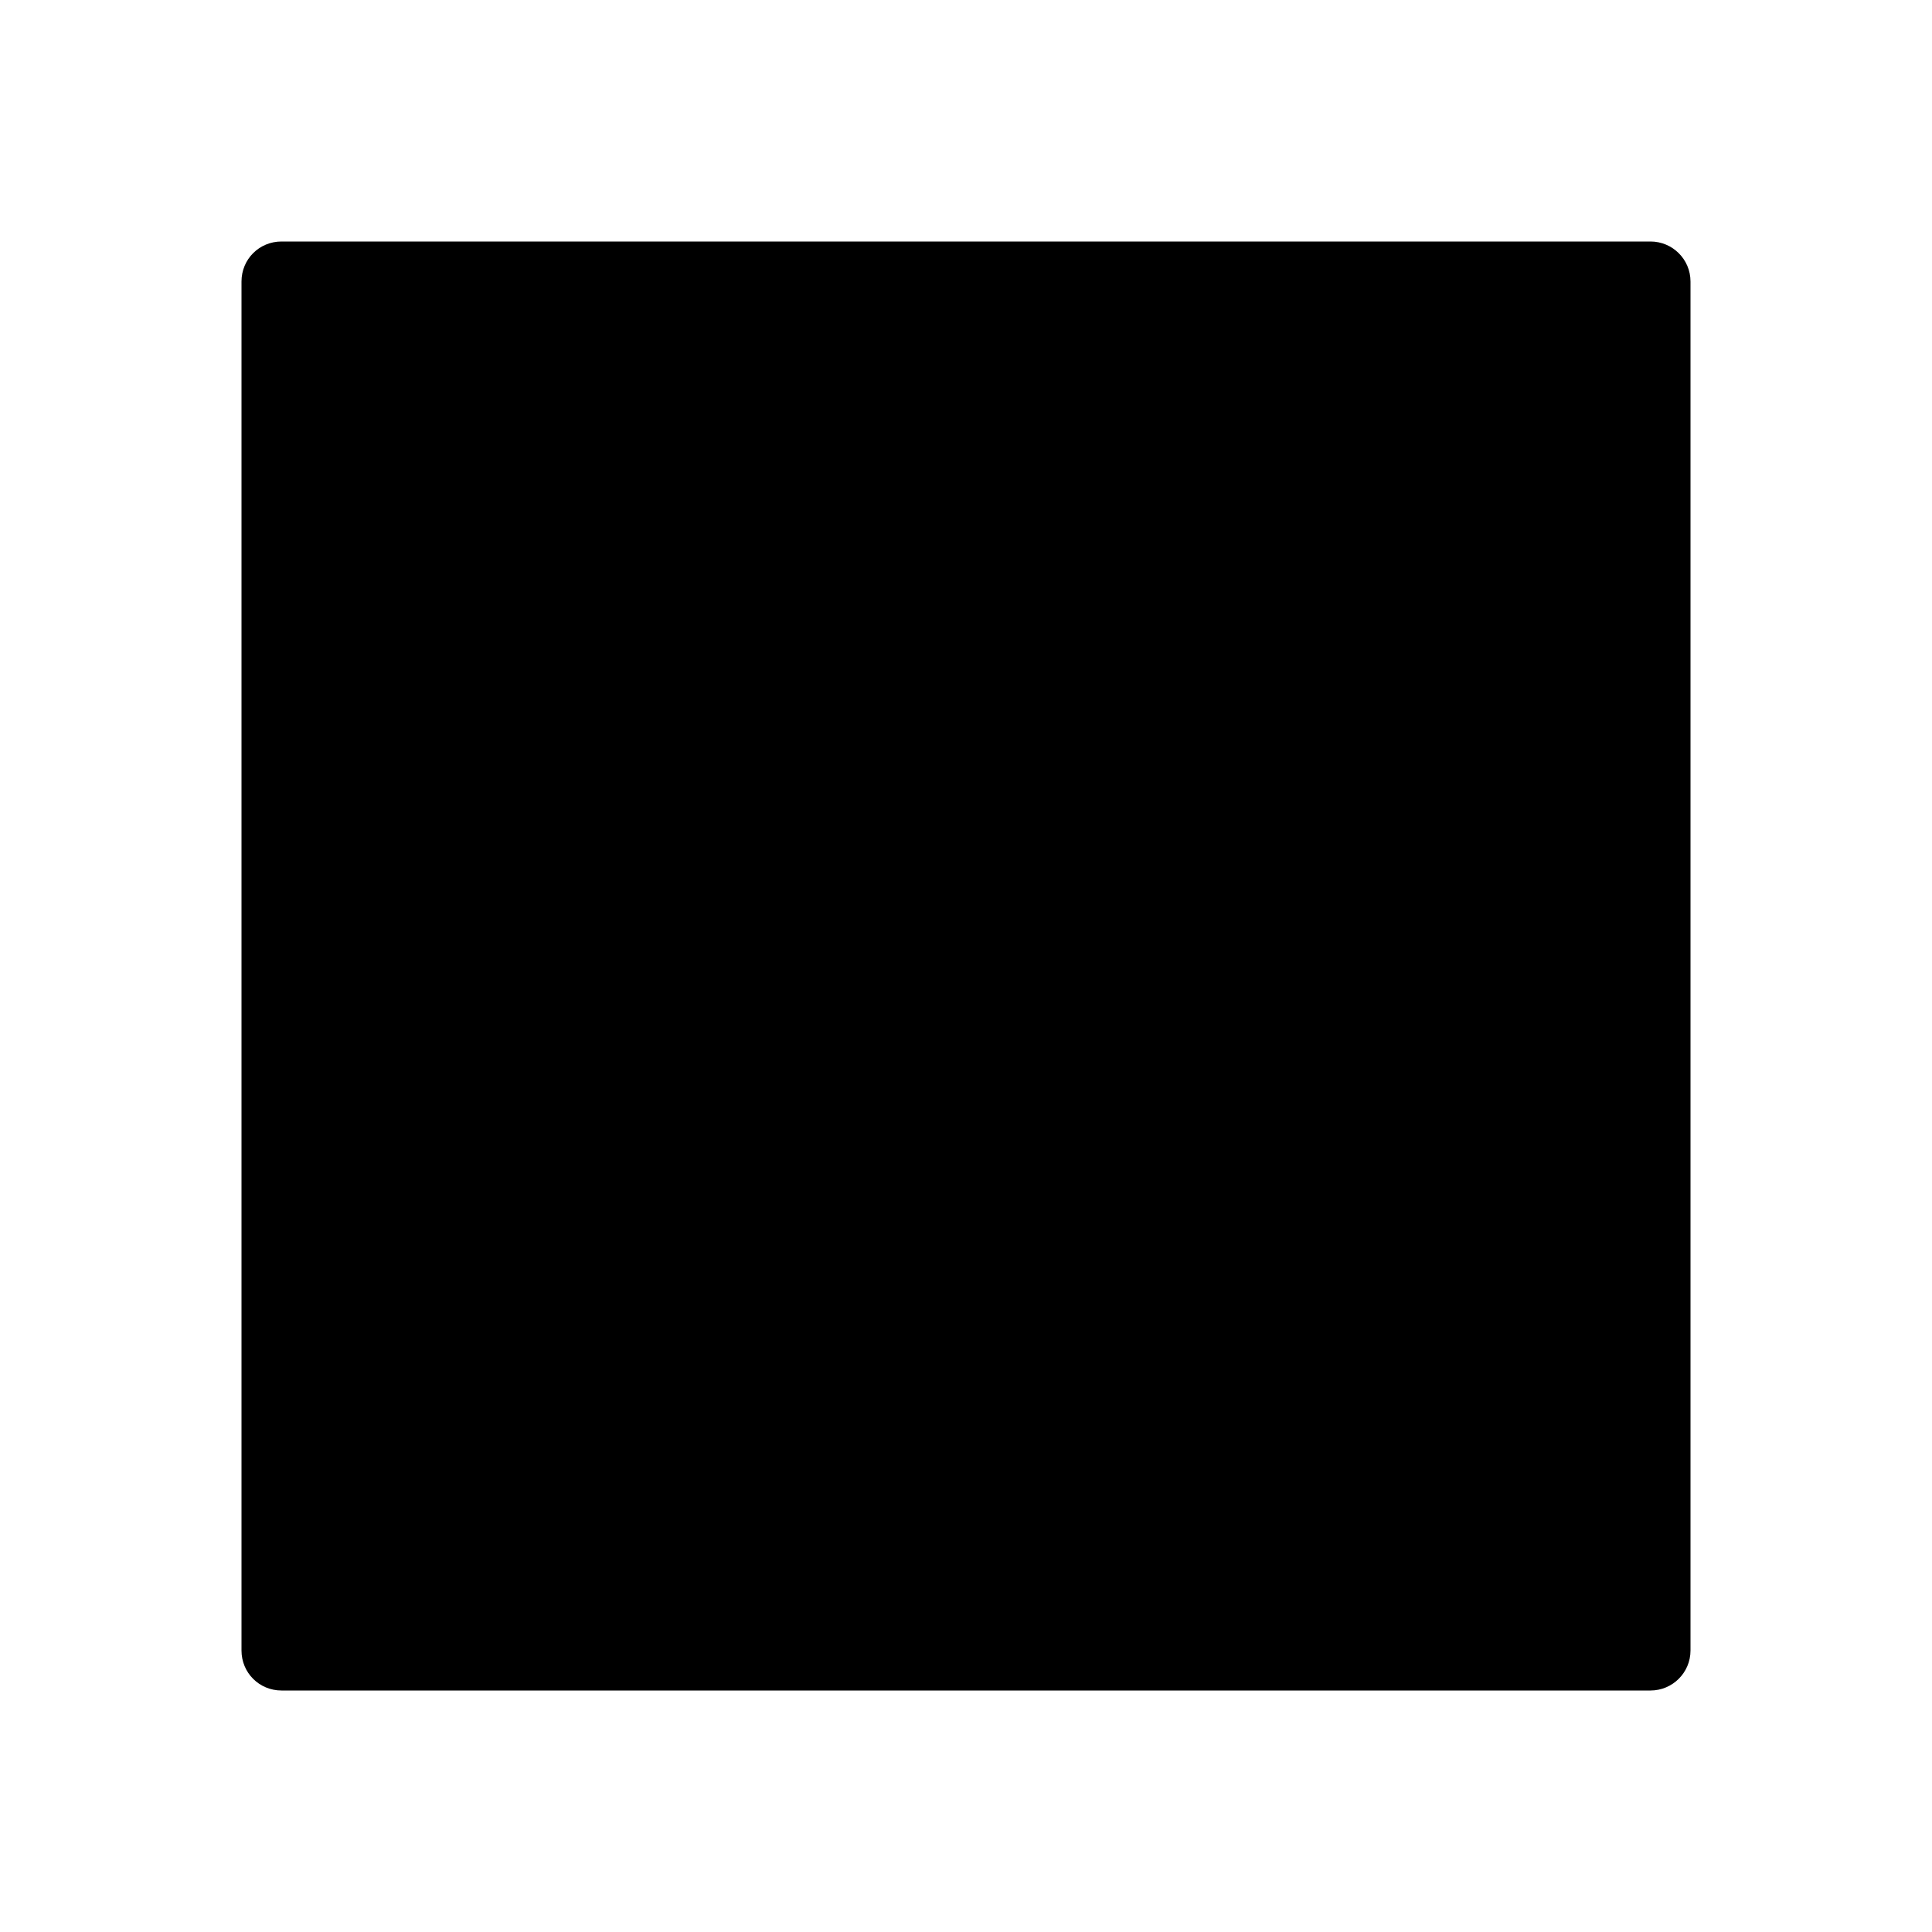
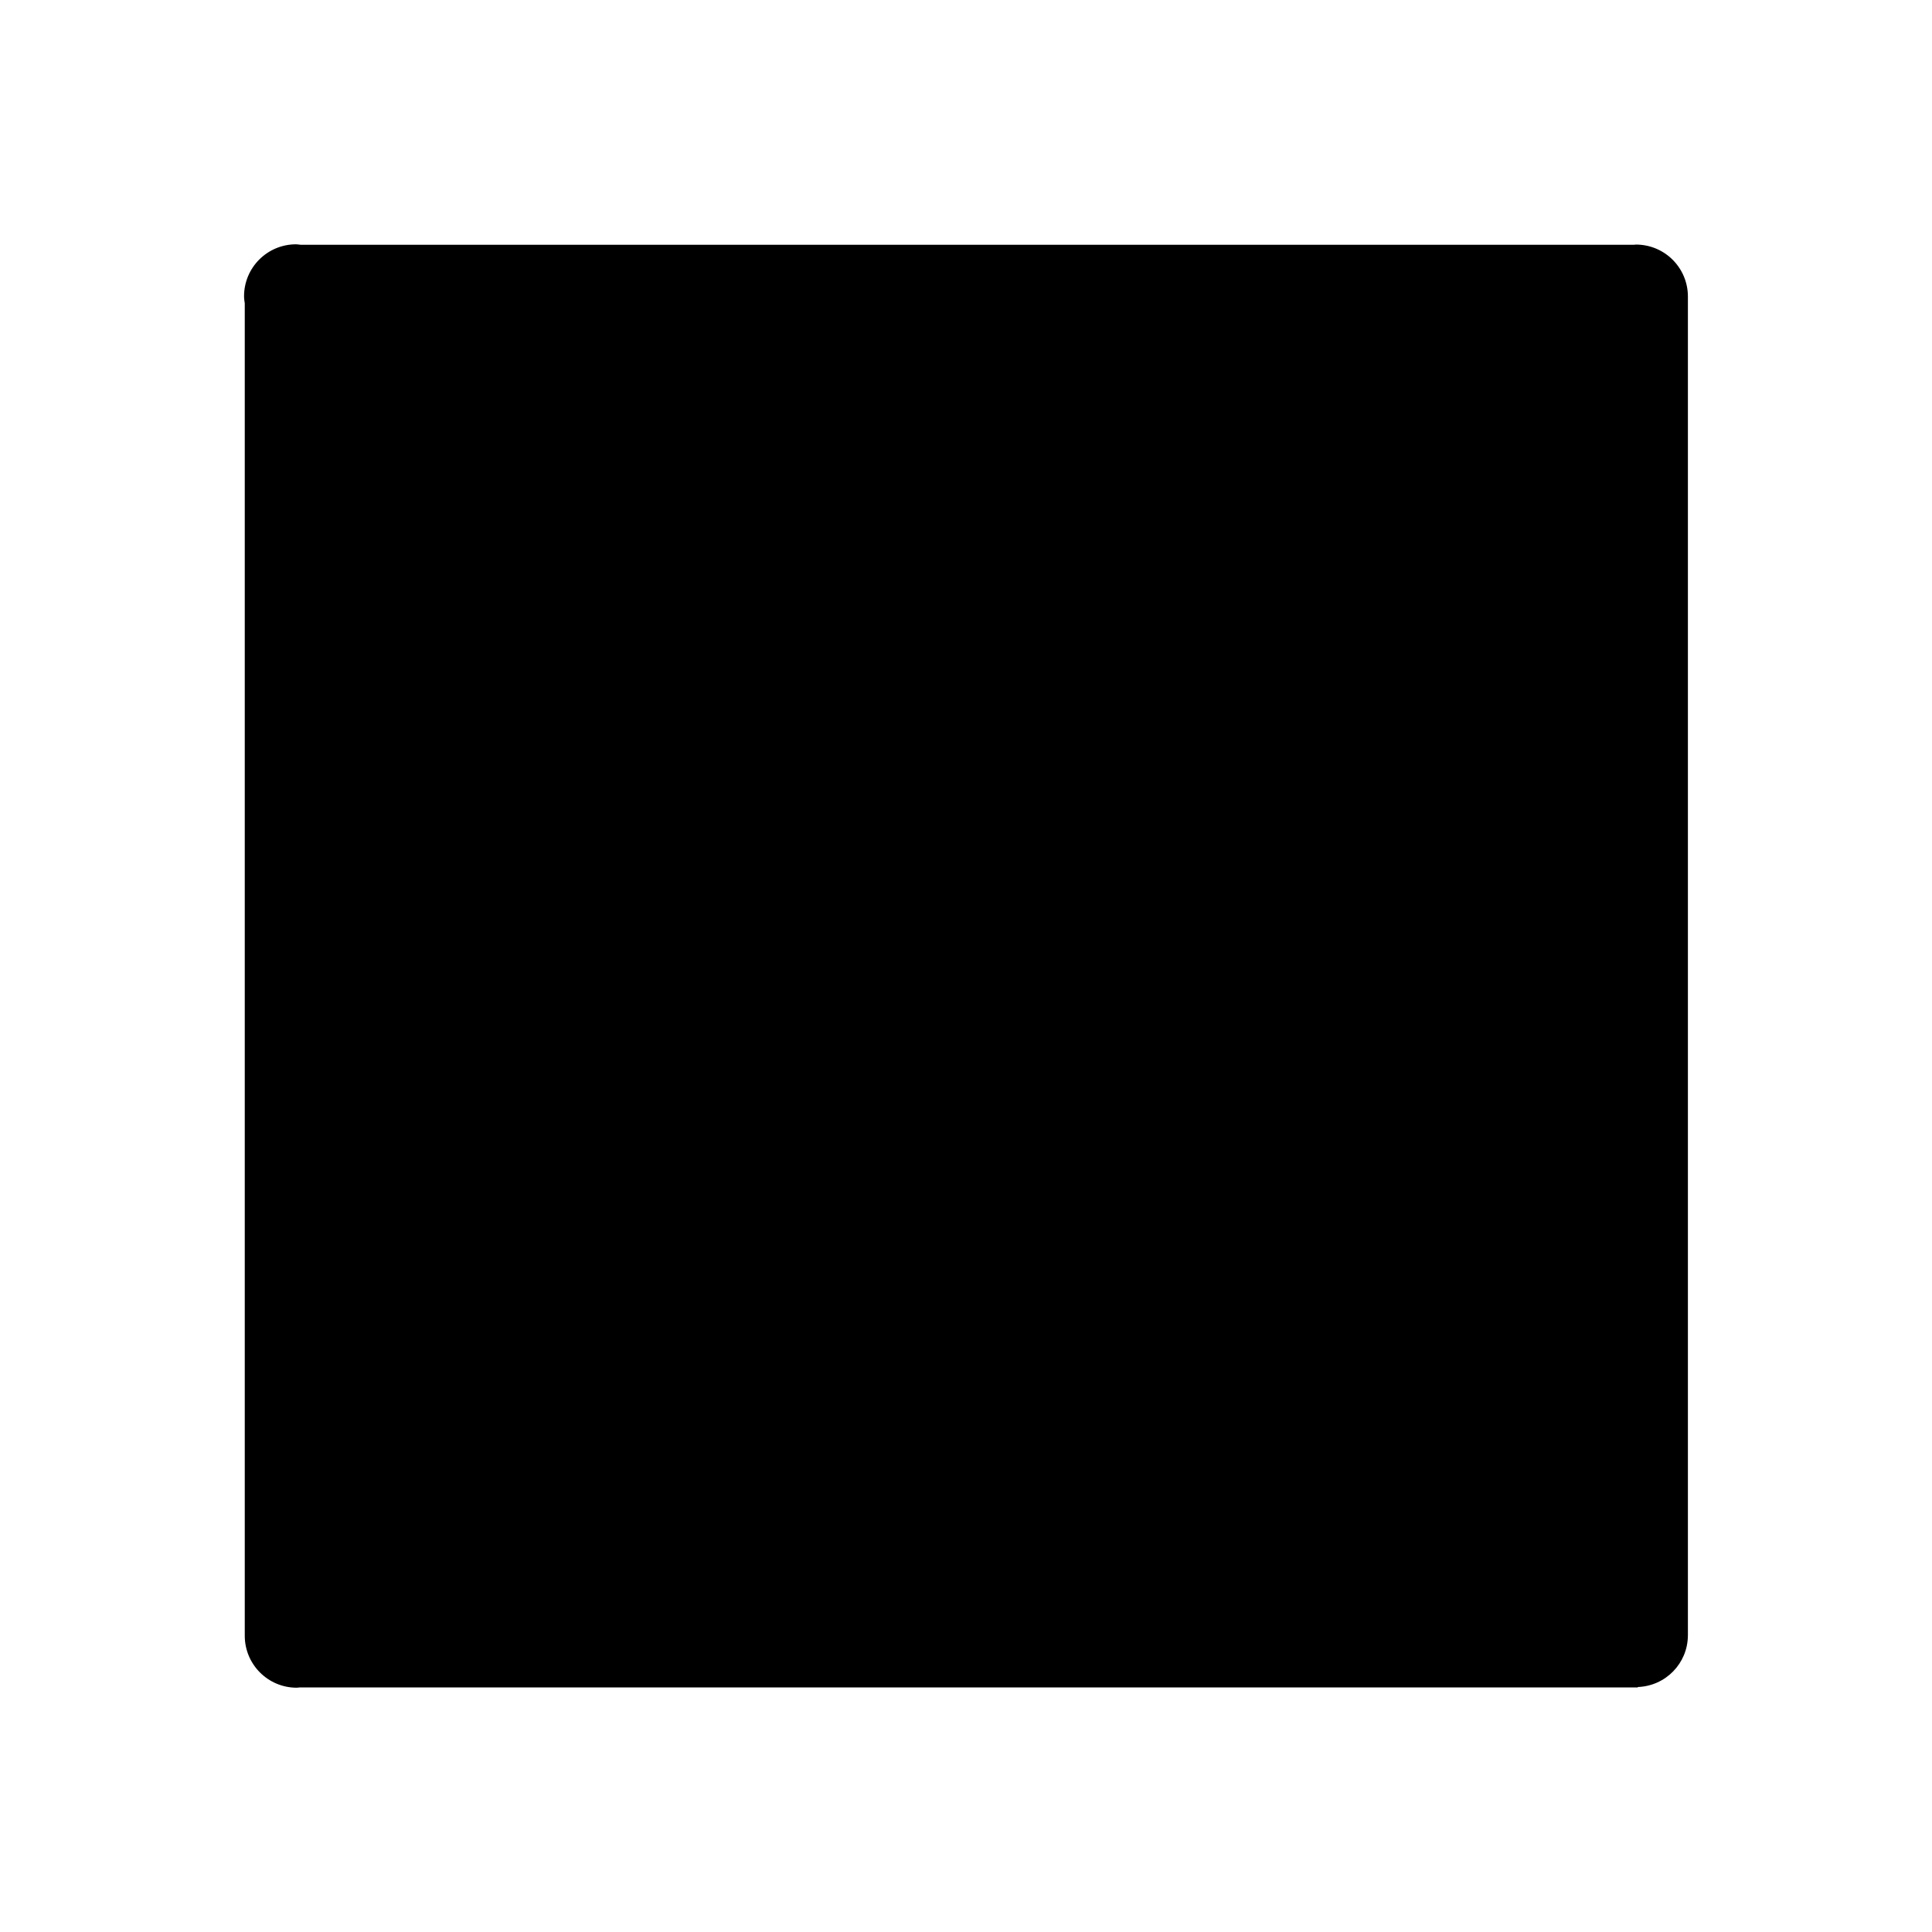
<svg xmlns="http://www.w3.org/2000/svg" width="512px" height="512px" viewBox="0 0 512 512" version="1.1">
  <defs />
  <g id="Page-1" stroke="none" stroke-width="1" fill="none" fill-rule="evenodd">
    <g id="stop" fill="#000000">
-       <g transform="translate(64, 64)" id="Shape">
-         <path d="M373.4,0 L10.6,0 C4.7,0 0,4.7 0,10.6 L0,373.4 C0,379.3 4.7,384 10.6,384 L373.4,384 C379.2,384 384,379.3 384,373.4 L384,10.6 C384,4.7 379.2,0 373.4,0 L373.4,0 Z" />
+       <g id="fi-stop" transform="translate(65, 65)">
+         <path d="M382.312,13.542 C382.286,5.953 376.136,-0.185 368.541,-0.185 C368.363,-0.185 368.197,-0.14 368.019,-0.134 L368.019,-0.134 L14.656,-0.134 C14.255,-0.172 13.86,-0.255 13.446,-0.255 C5.845,-0.255 -0.325,5.908 -0.325,13.516 C-0.325,14.159 -0.223,14.777 -0.134,15.395 L-0.134,368.439 L-0.127,368.439 C-0.127,368.458 -0.134,368.477 -0.134,368.496 C-0.134,376.098 6.036,382.261 13.637,382.261 C13.93,382.261 14.204,382.191 14.491,382.178 L14.491,382.191 L369.037,382.191 L369.037,382.076 C376.378,381.809 382.261,375.837 382.306,368.439 L382.312,368.439 L382.312,13.542 L382.312,13.542 Z" id="Shape" />
      </g>
    </g>
  </g>
</svg>
